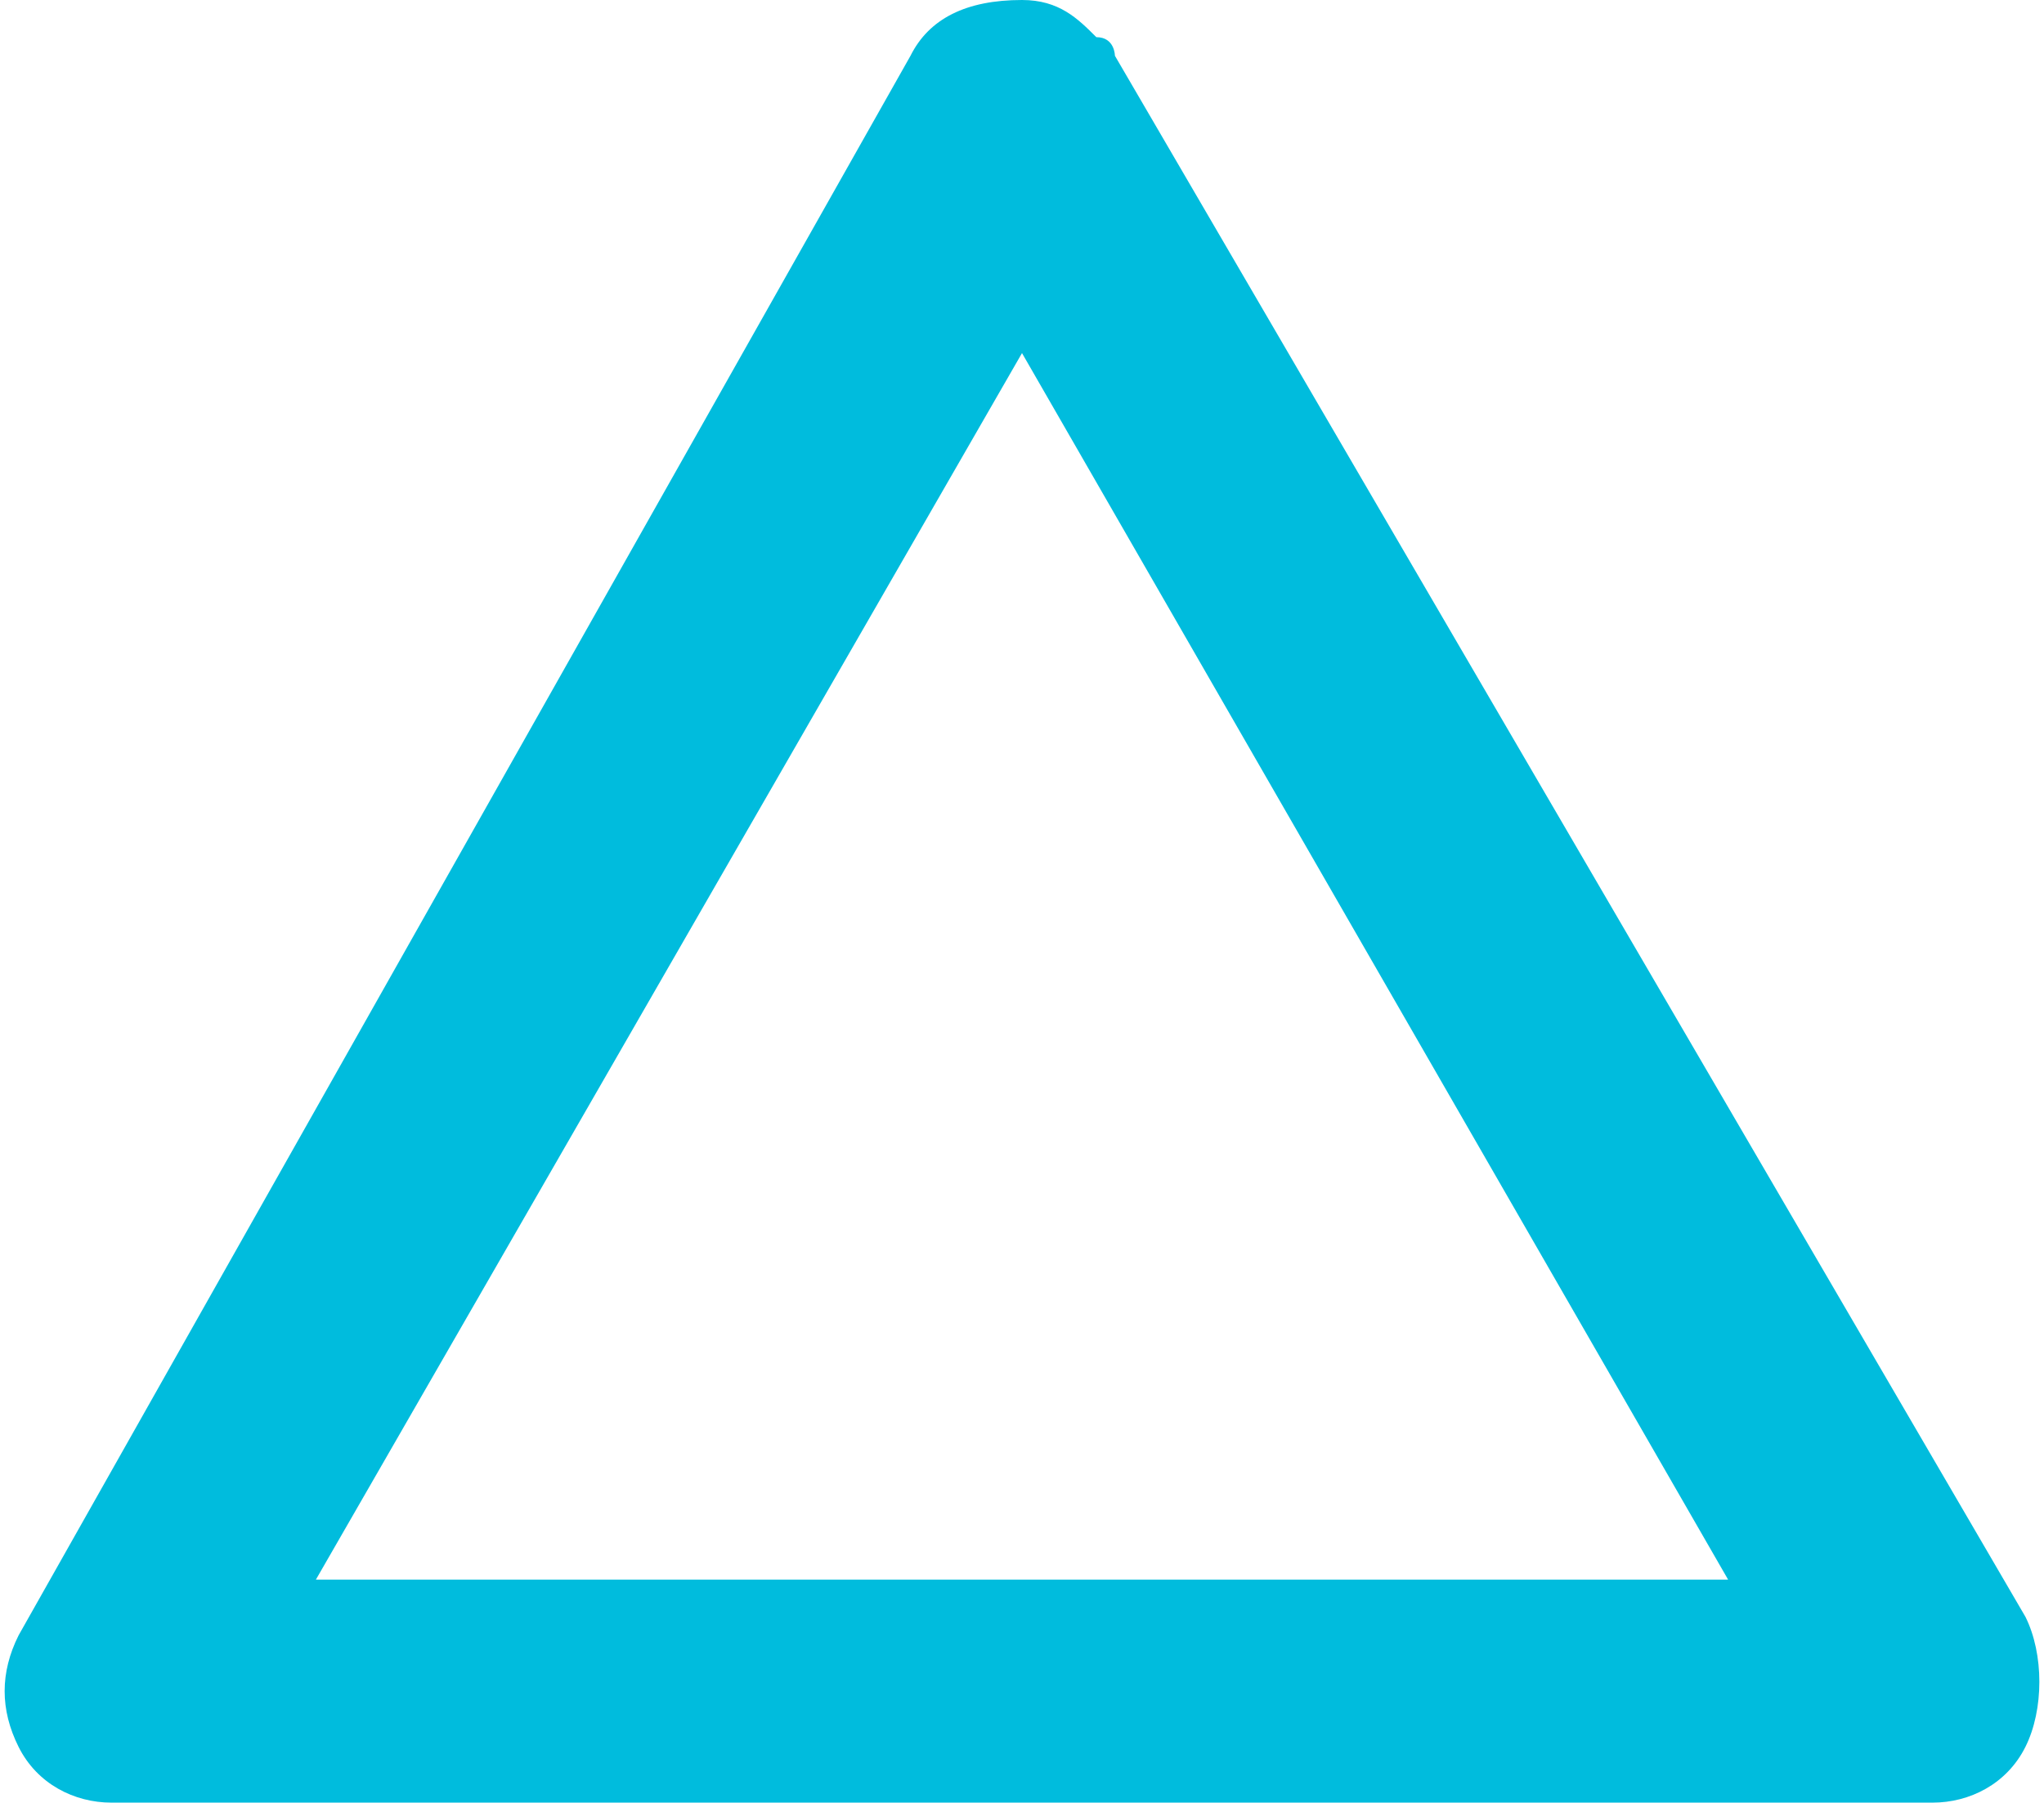
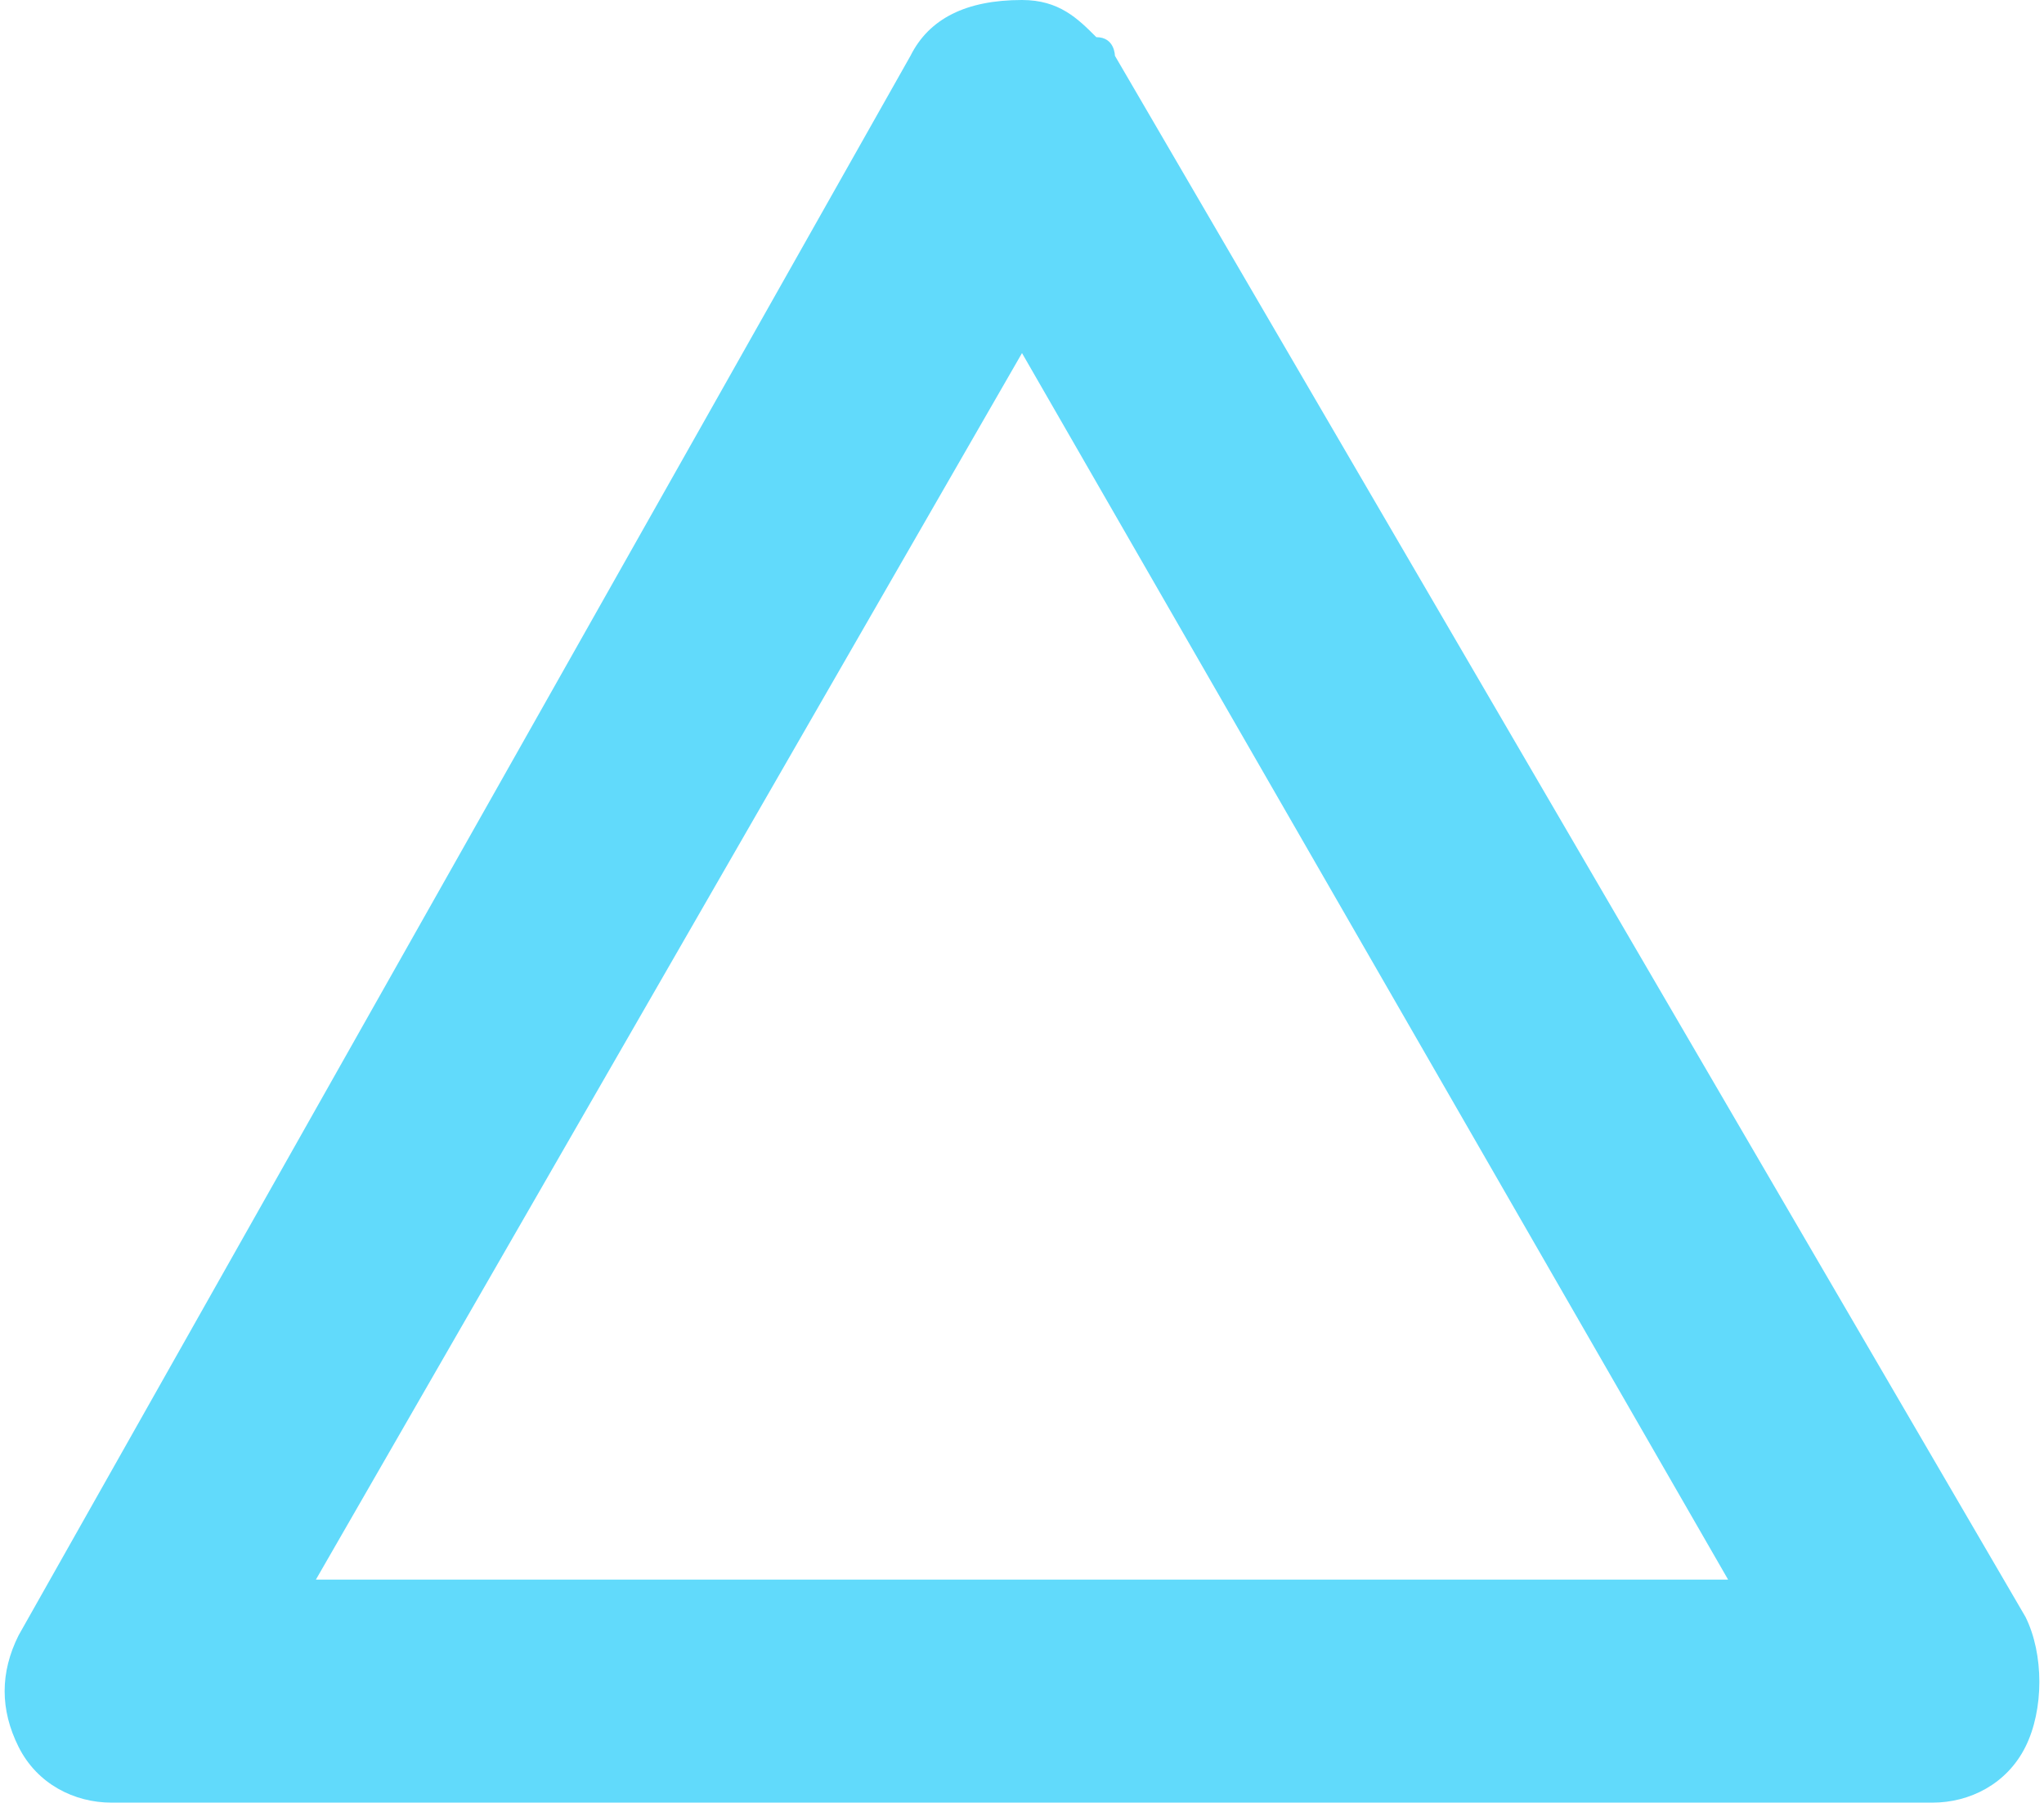
<svg xmlns="http://www.w3.org/2000/svg" version="1.1" id="Layer_1" x="0px" y="0px" viewBox="0 0 11 9.7" style="enable-background:new 0 0 11 9.7;" xml:space="preserve">
  <style type="text/css">
- 	.st0{fill:#00BCDD;}
+ 	.st0{fill:#61dafb;}
</style>
  <path class="st0" d="M10.9,8.7L6,0.3c0,0,0-0.1-0.1-0.1C5.8,0.1,5.7,0,5.5,0C5.2,0,5,0.1,4.9,0.3L0.1,8.8C0,9,0,9.2,0.1,9.4  c0.1,0.2,0.3,0.3,0.5,0.3l9.8,0c0.2,0,0.4-0.1,0.5-0.3C11,9.2,11,8.9,10.9,8.7z M1.7,8.5l3.8-6.6l3.8,6.6L1.7,8.5z" />
</svg>
